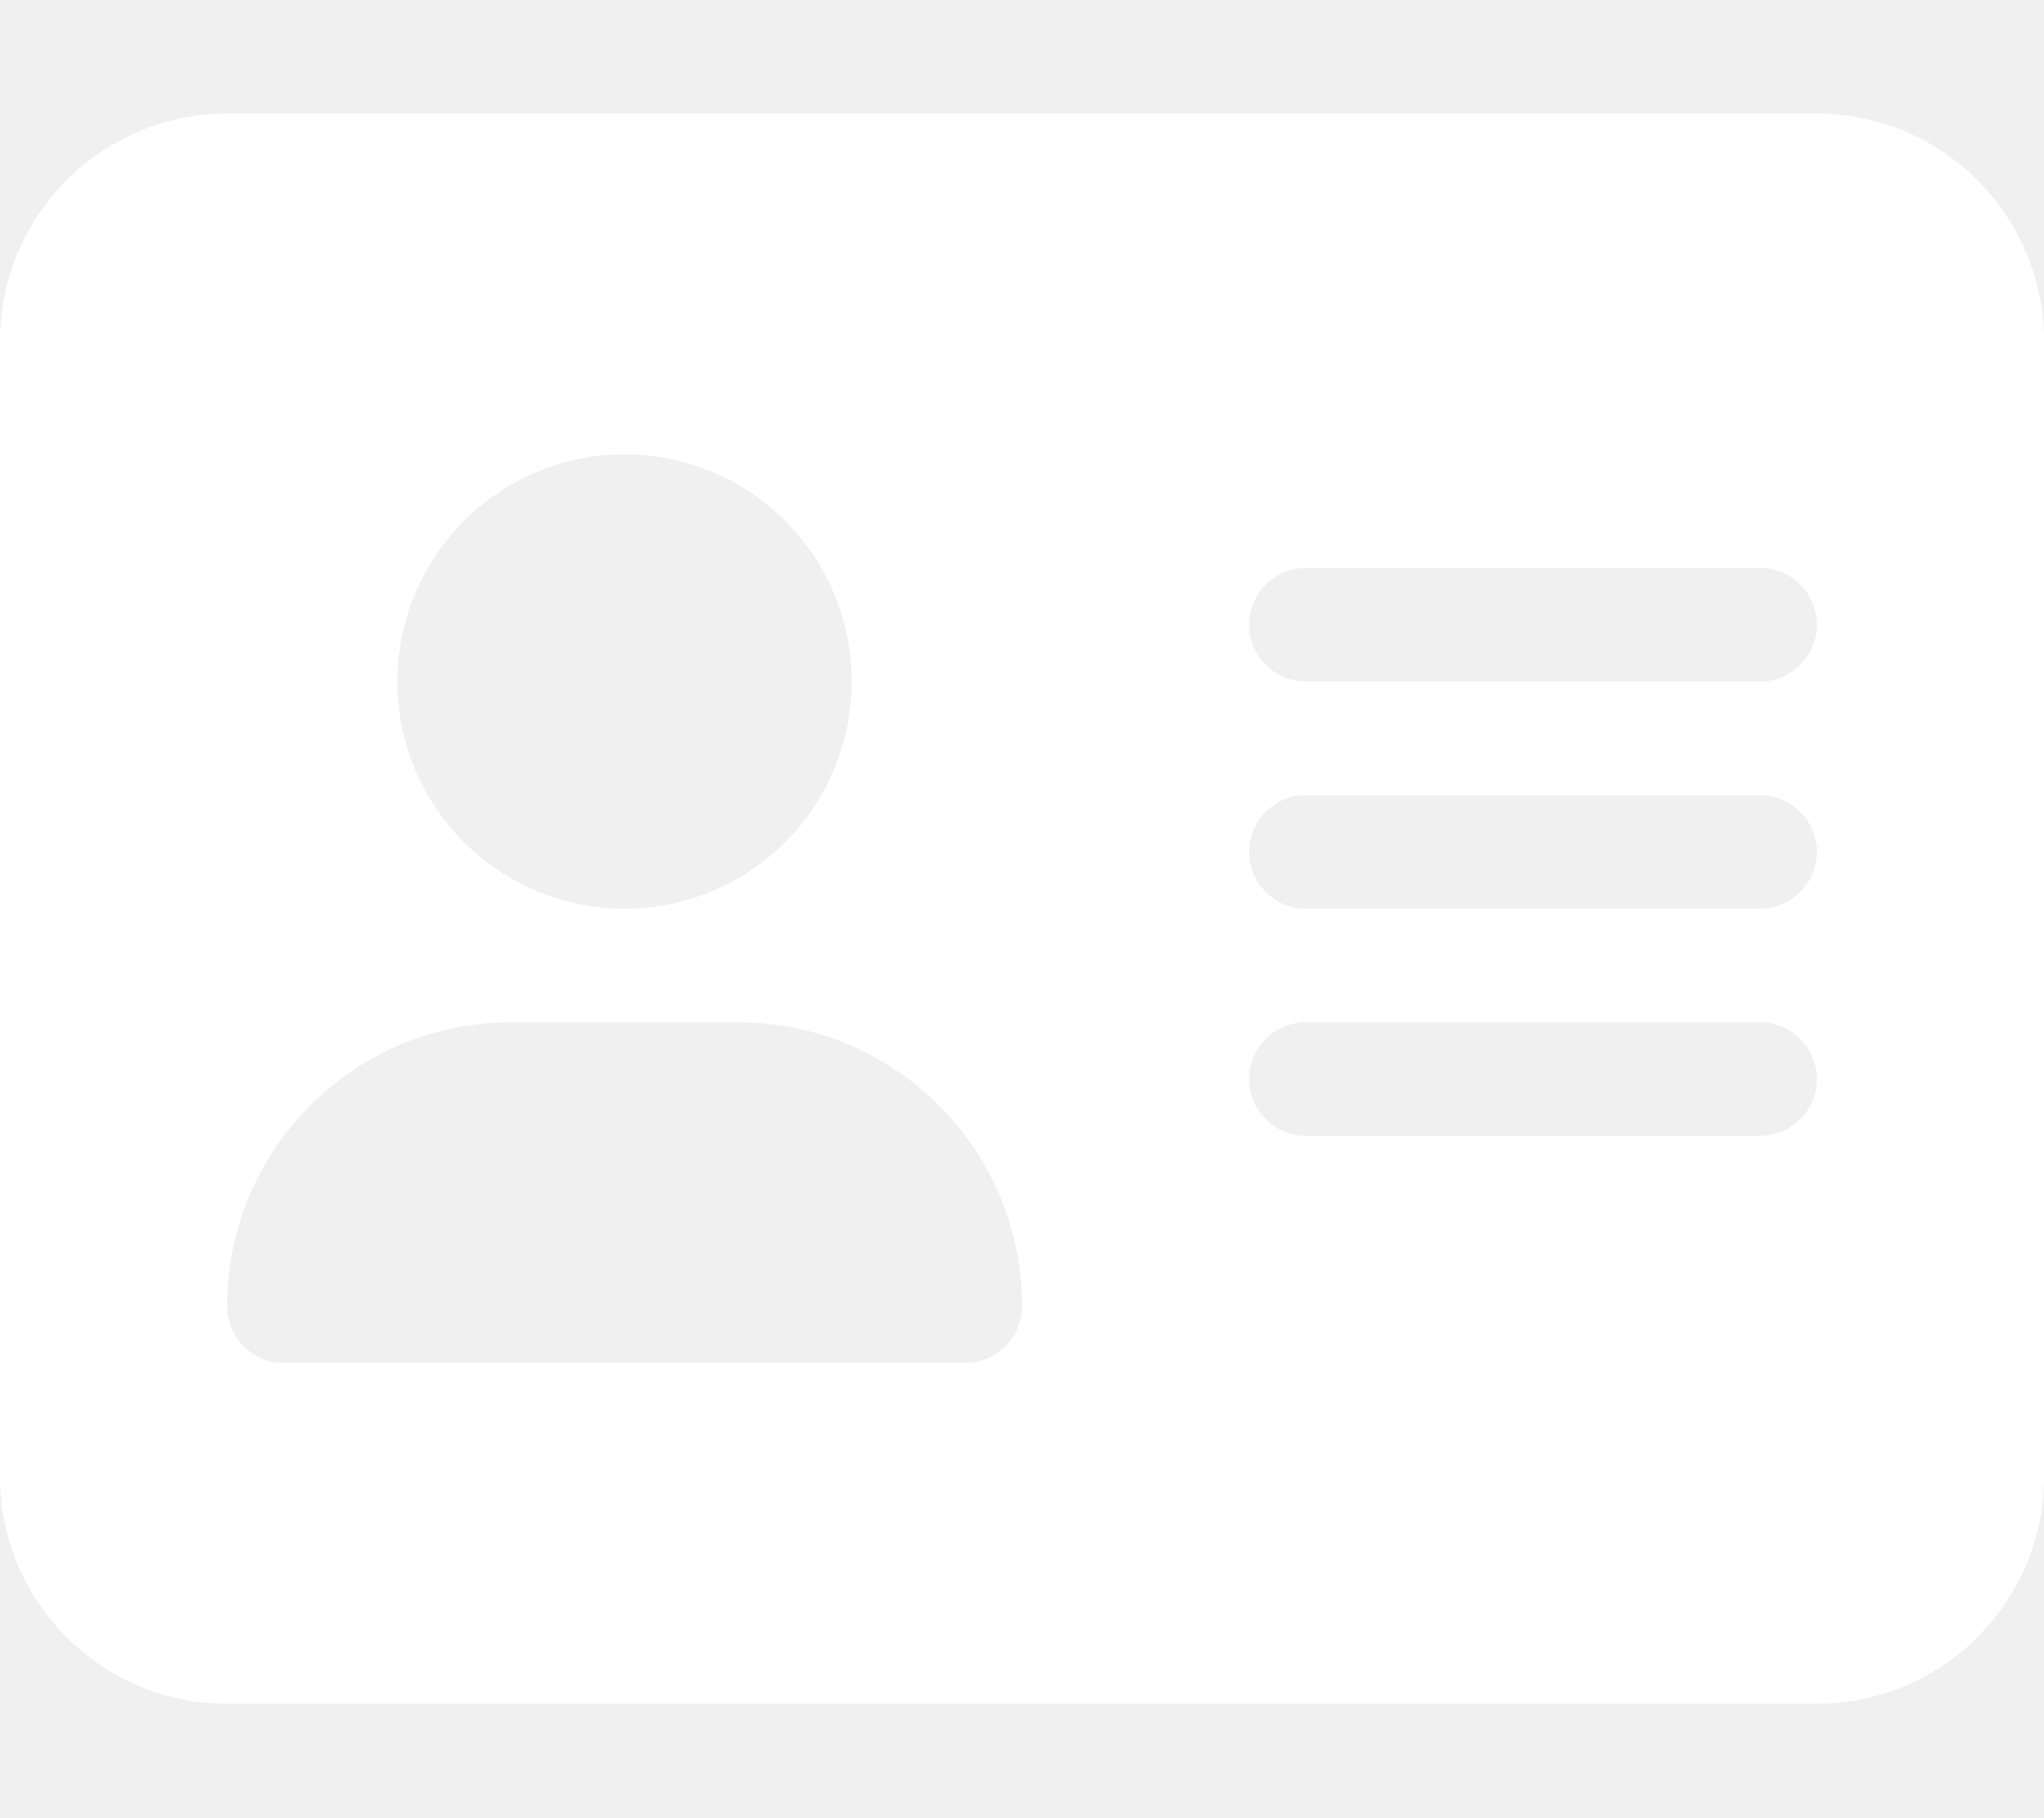
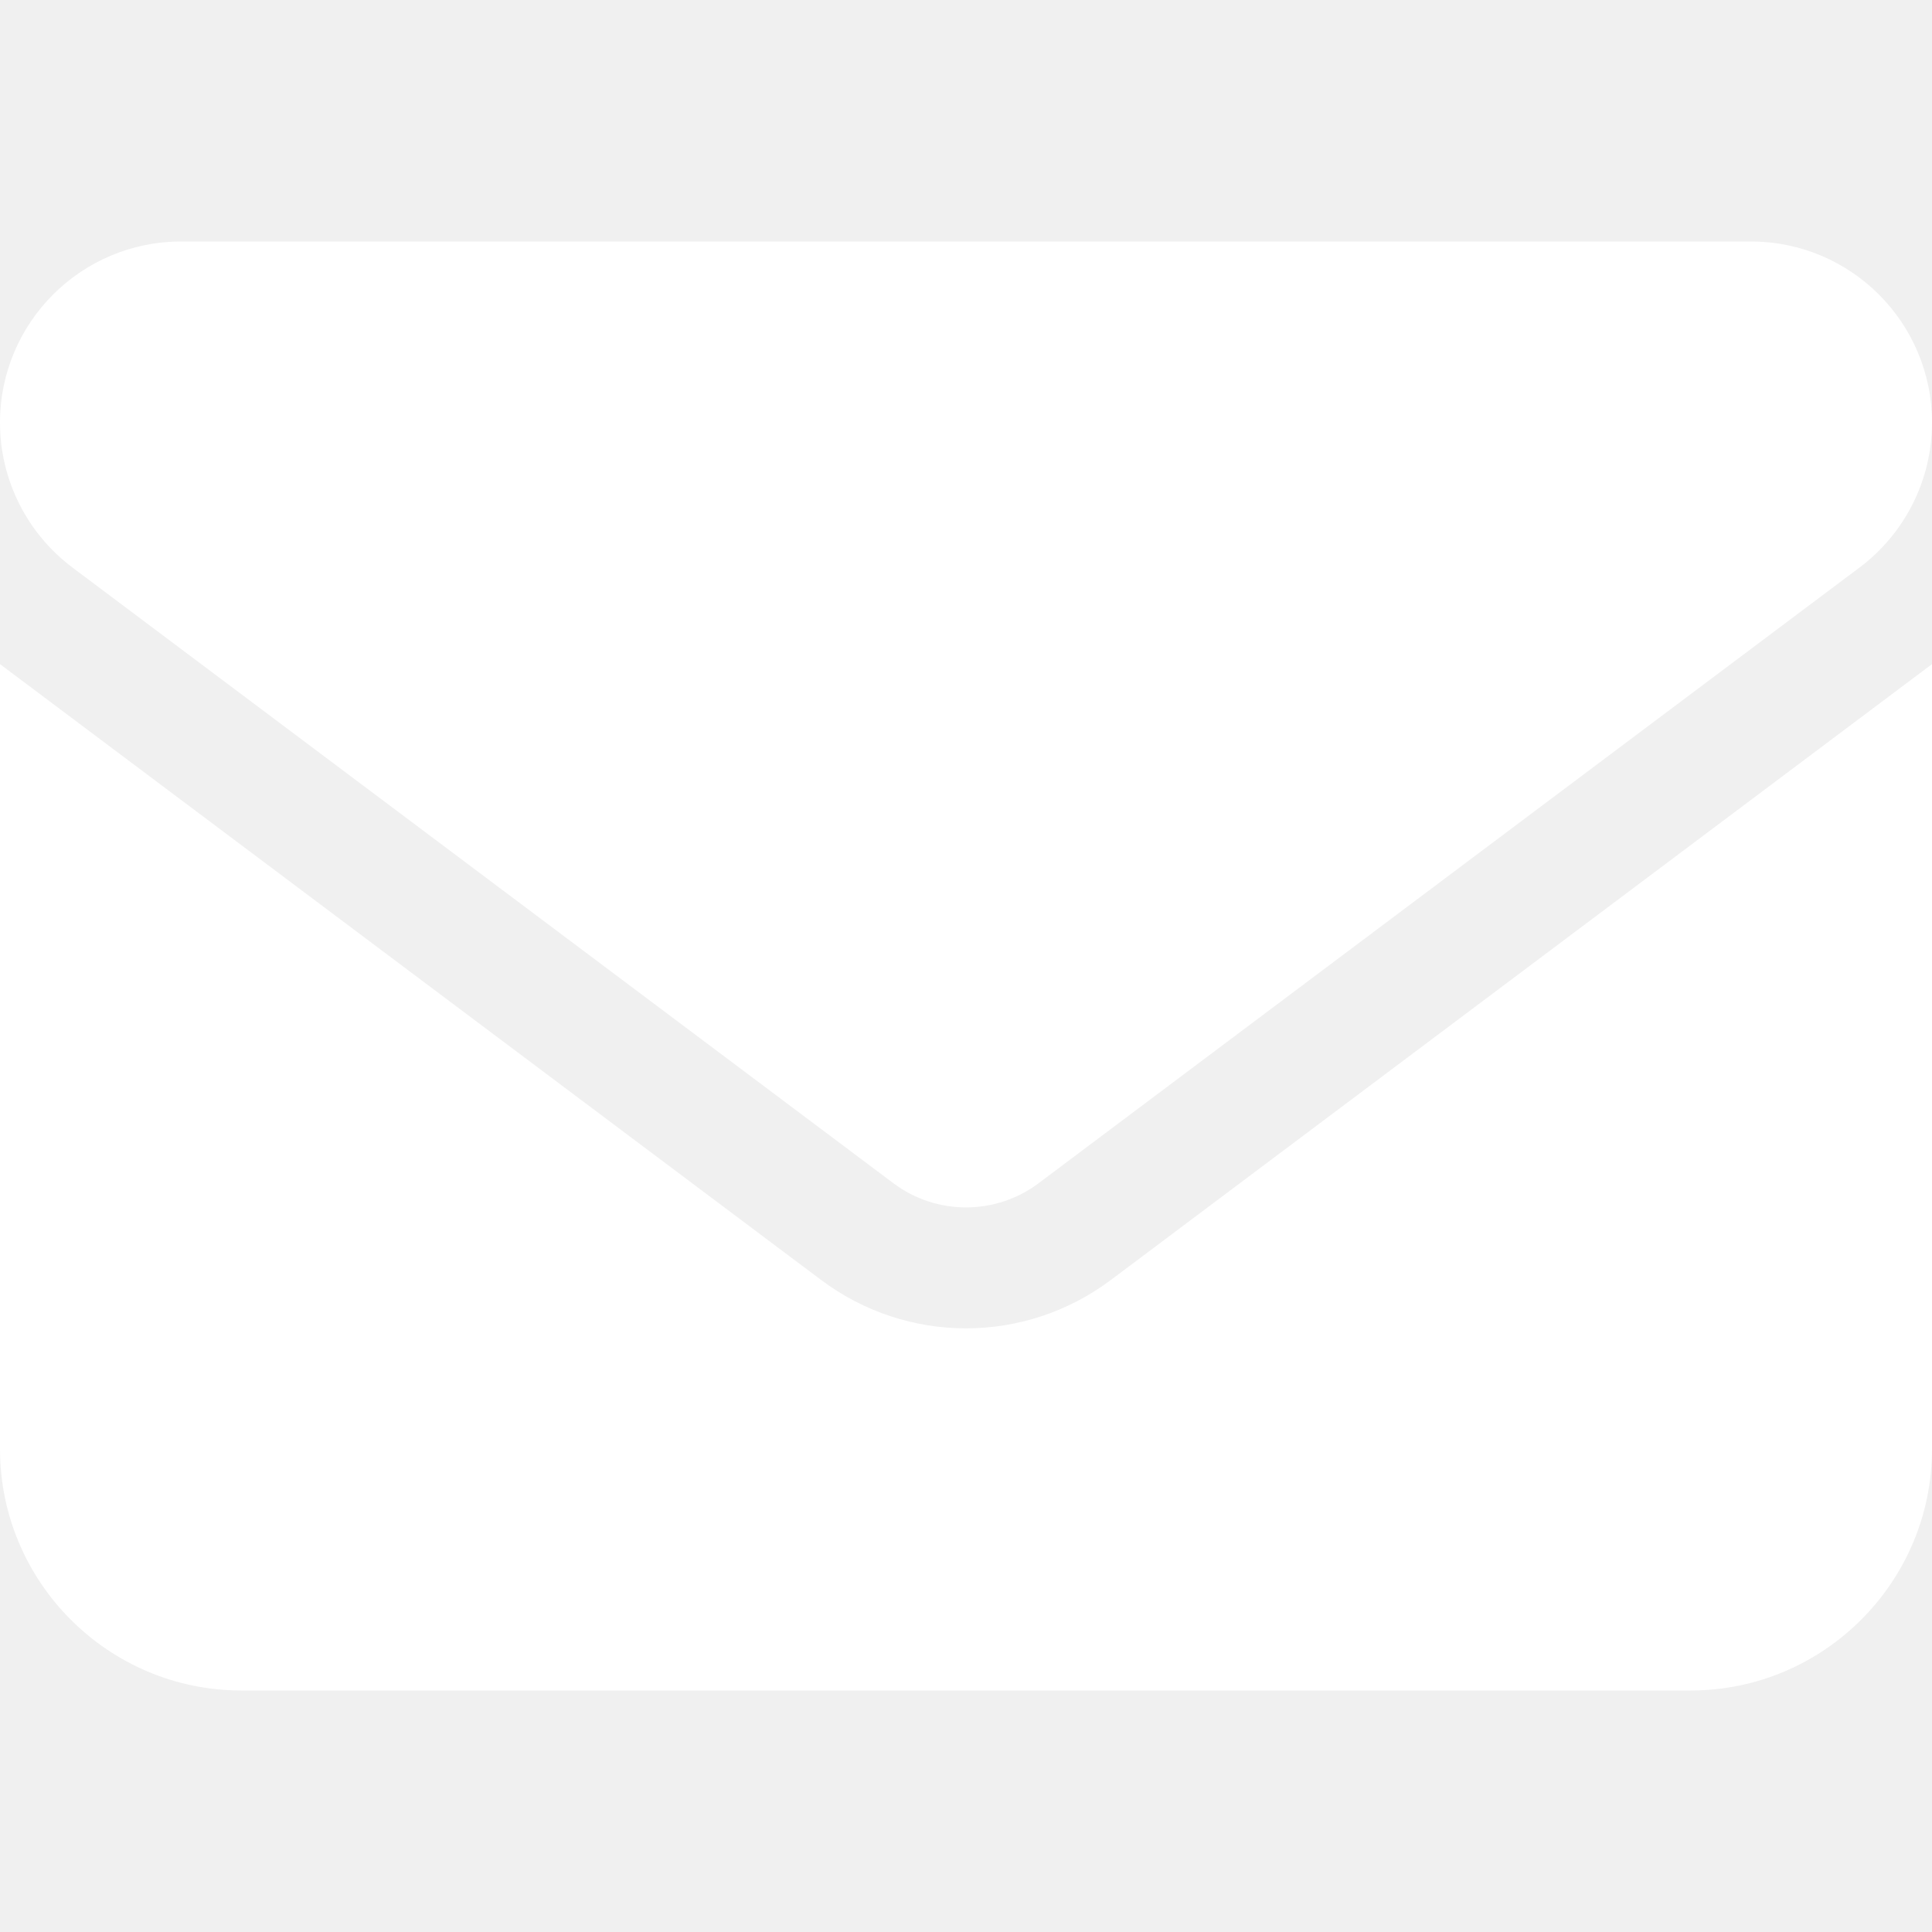
- <svg xmlns="http://www.w3.org/2000/svg" viewBox="0 0 576 512">
-   <path fill="#ffffff" d="M64 32C28.7 32 0 60.7 0 96L0 416c0 35.3 28.7 64 64 64l448 0c35.3 0 64-28.7 64-64l0-320c0-35.3-28.7-64-64-64L64 32zm80 256l64 0c44.2 0 80 35.8 80 80c0 8.8-7.2 16-16 16L80 384c-8.8 0-16-7.2-16-16c0-44.2 35.8-80 80-80zm-32-96a64 64 0 1 1 128 0 64 64 0 1 1 -128 0zm256-32l128 0c8.8 0 16 7.2 16 16s-7.2 16-16 16l-128 0c-8.8 0-16-7.2-16-16s7.2-16 16-16zm0 64l128 0c8.8 0 16 7.2 16 16s-7.2 16-16 16l-128 0c-8.8 0-16-7.2-16-16s7.2-16 16-16zm0 64l128 0c8.8 0 16 7.2 16 16s-7.2 16-16 16l-128 0c-8.8 0-16-7.2-16-16s7.2-16 16-16z" />
+ <svg xmlns="http://www.w3.org/2000/svg" viewBox="0 0 512 512">
+   <path fill="#ffffff" d="M48 64C21.5 64 0 85.5 0 112c0 15.1 7.1 29.3 19.2 38.4L236.8 313.6c11.4 8.5 27 8.5 38.4 0L492.8 150.4c12.1-9.1 19.2-23.3 19.2-38.4c0-26.5-21.5-48-48-48L48 64zM0 176L0 384c0 35.3 28.7 64 64 64l384 0c35.3 0 64-28.7 64-64l0-208L294.4 339.2c-22.8 17.1-54 17.1-76.8 0L0 176z" />
</svg>
